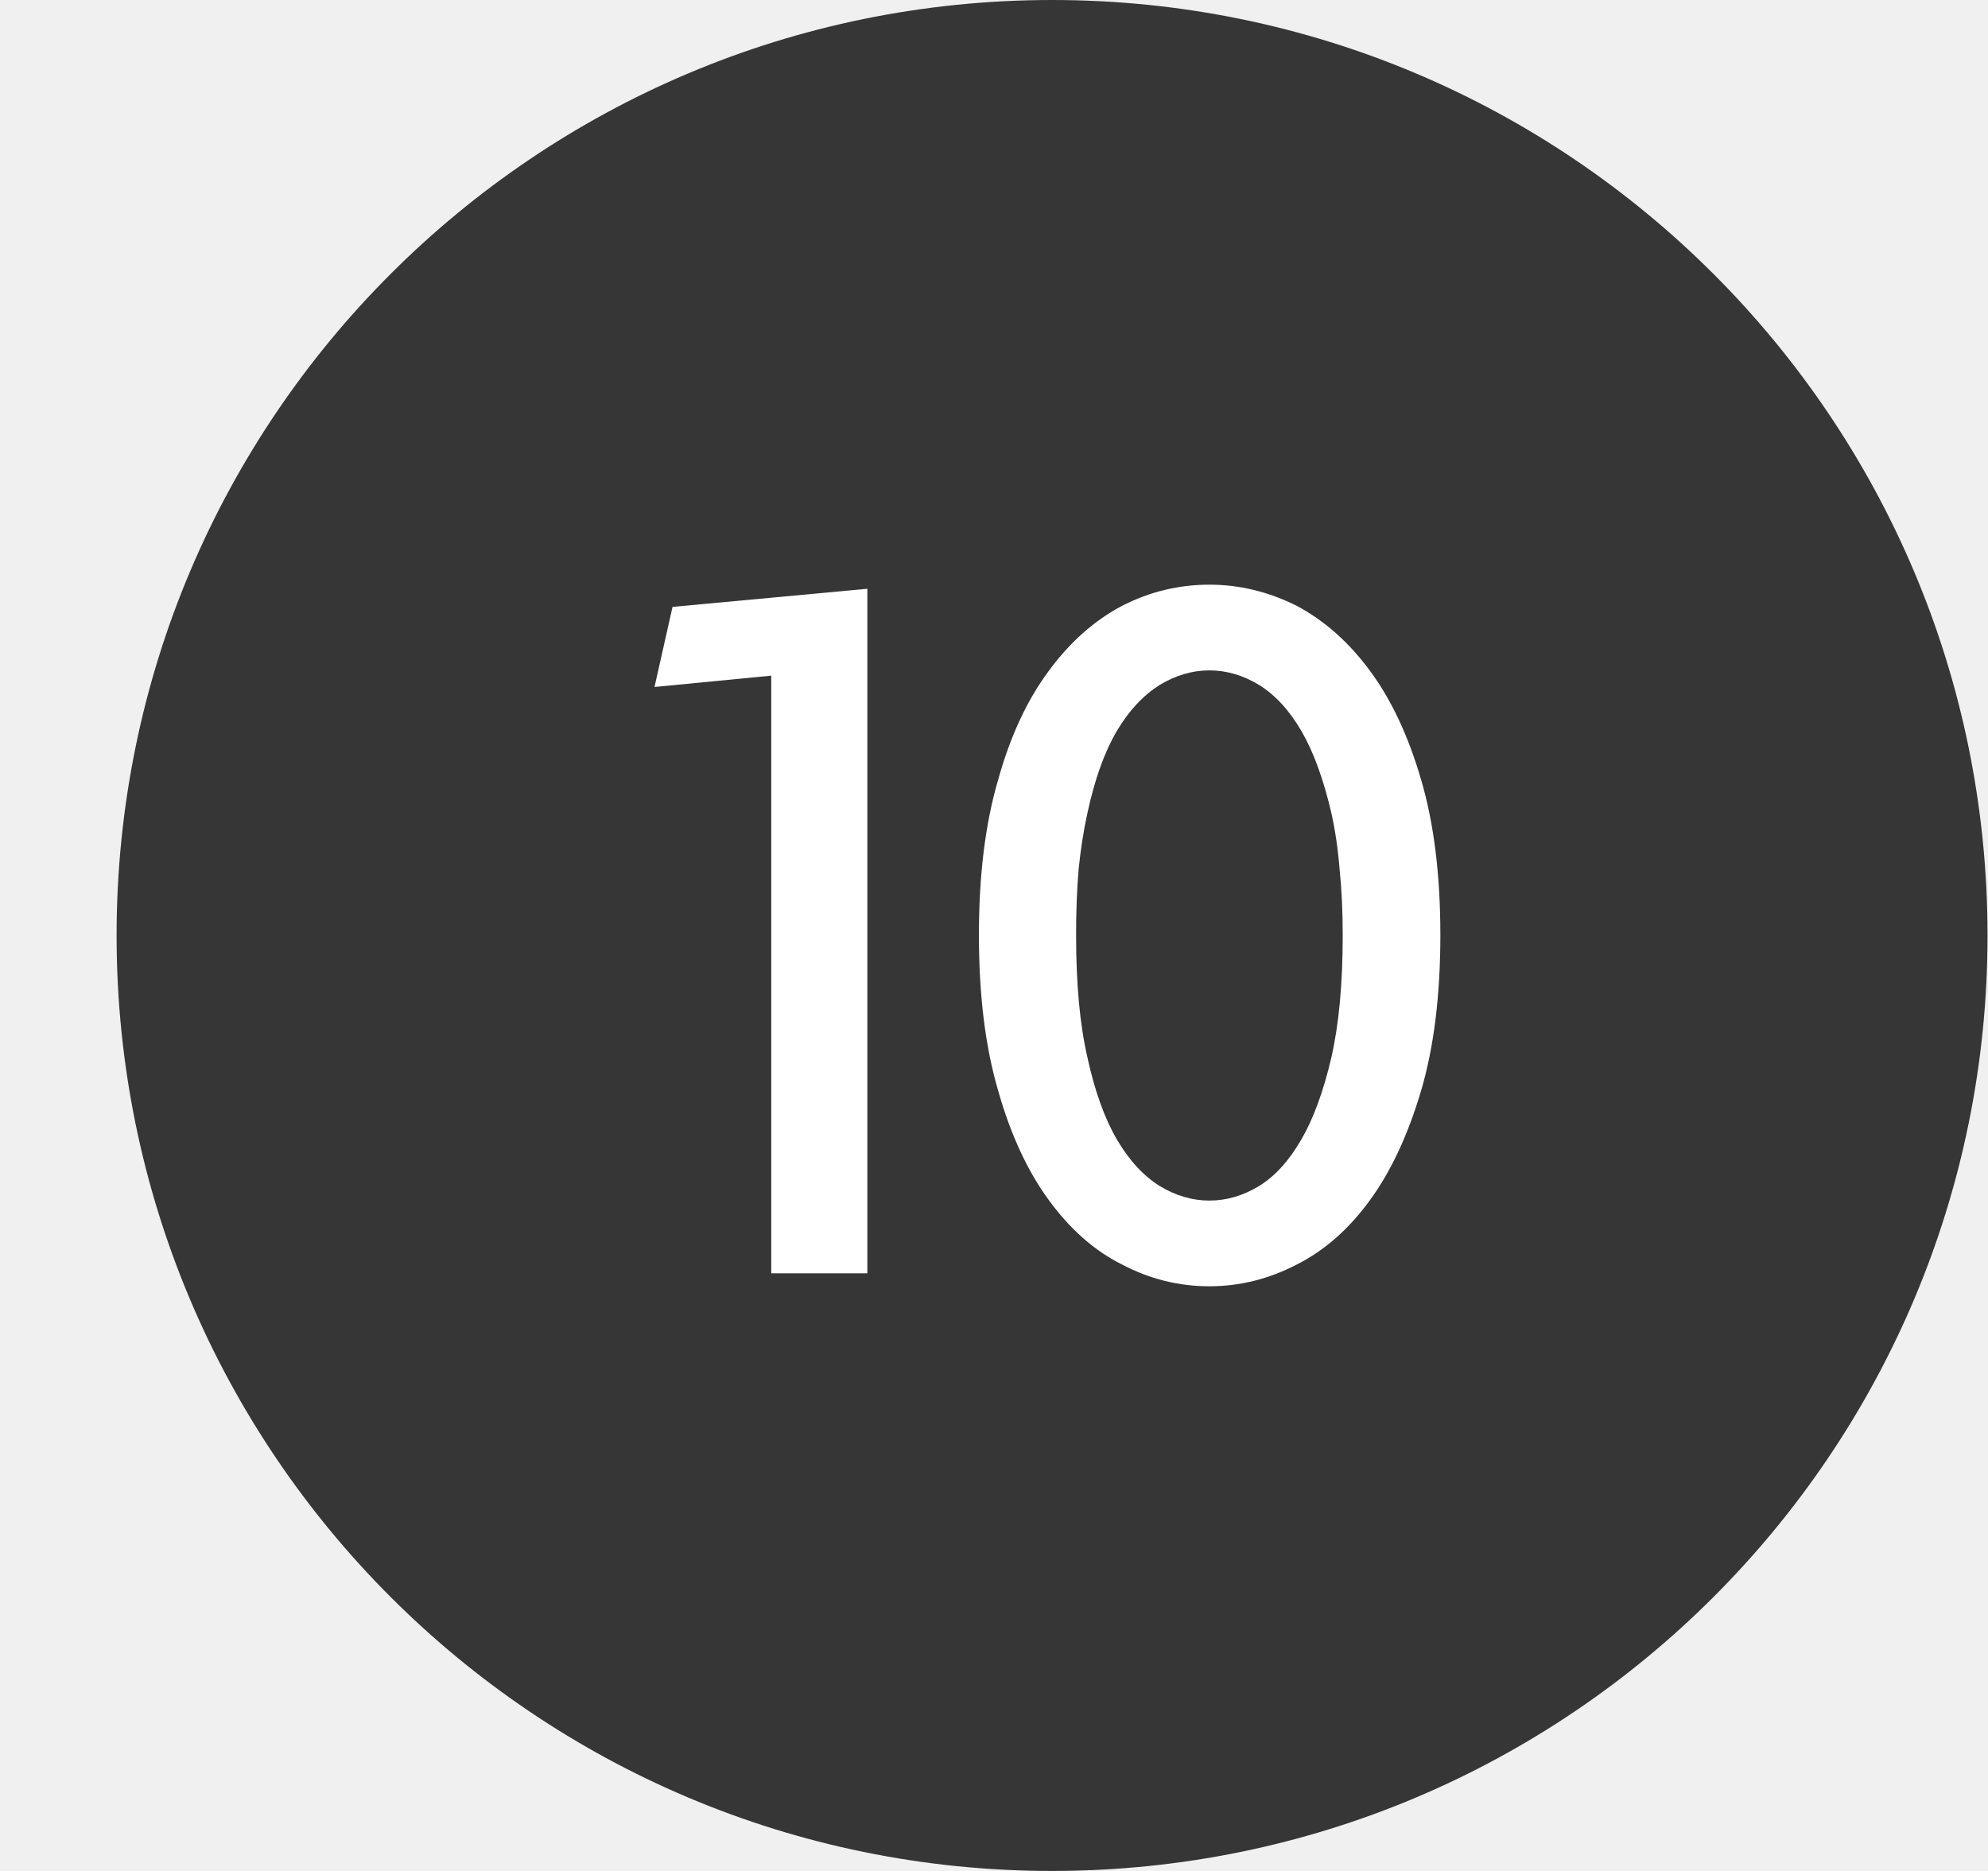
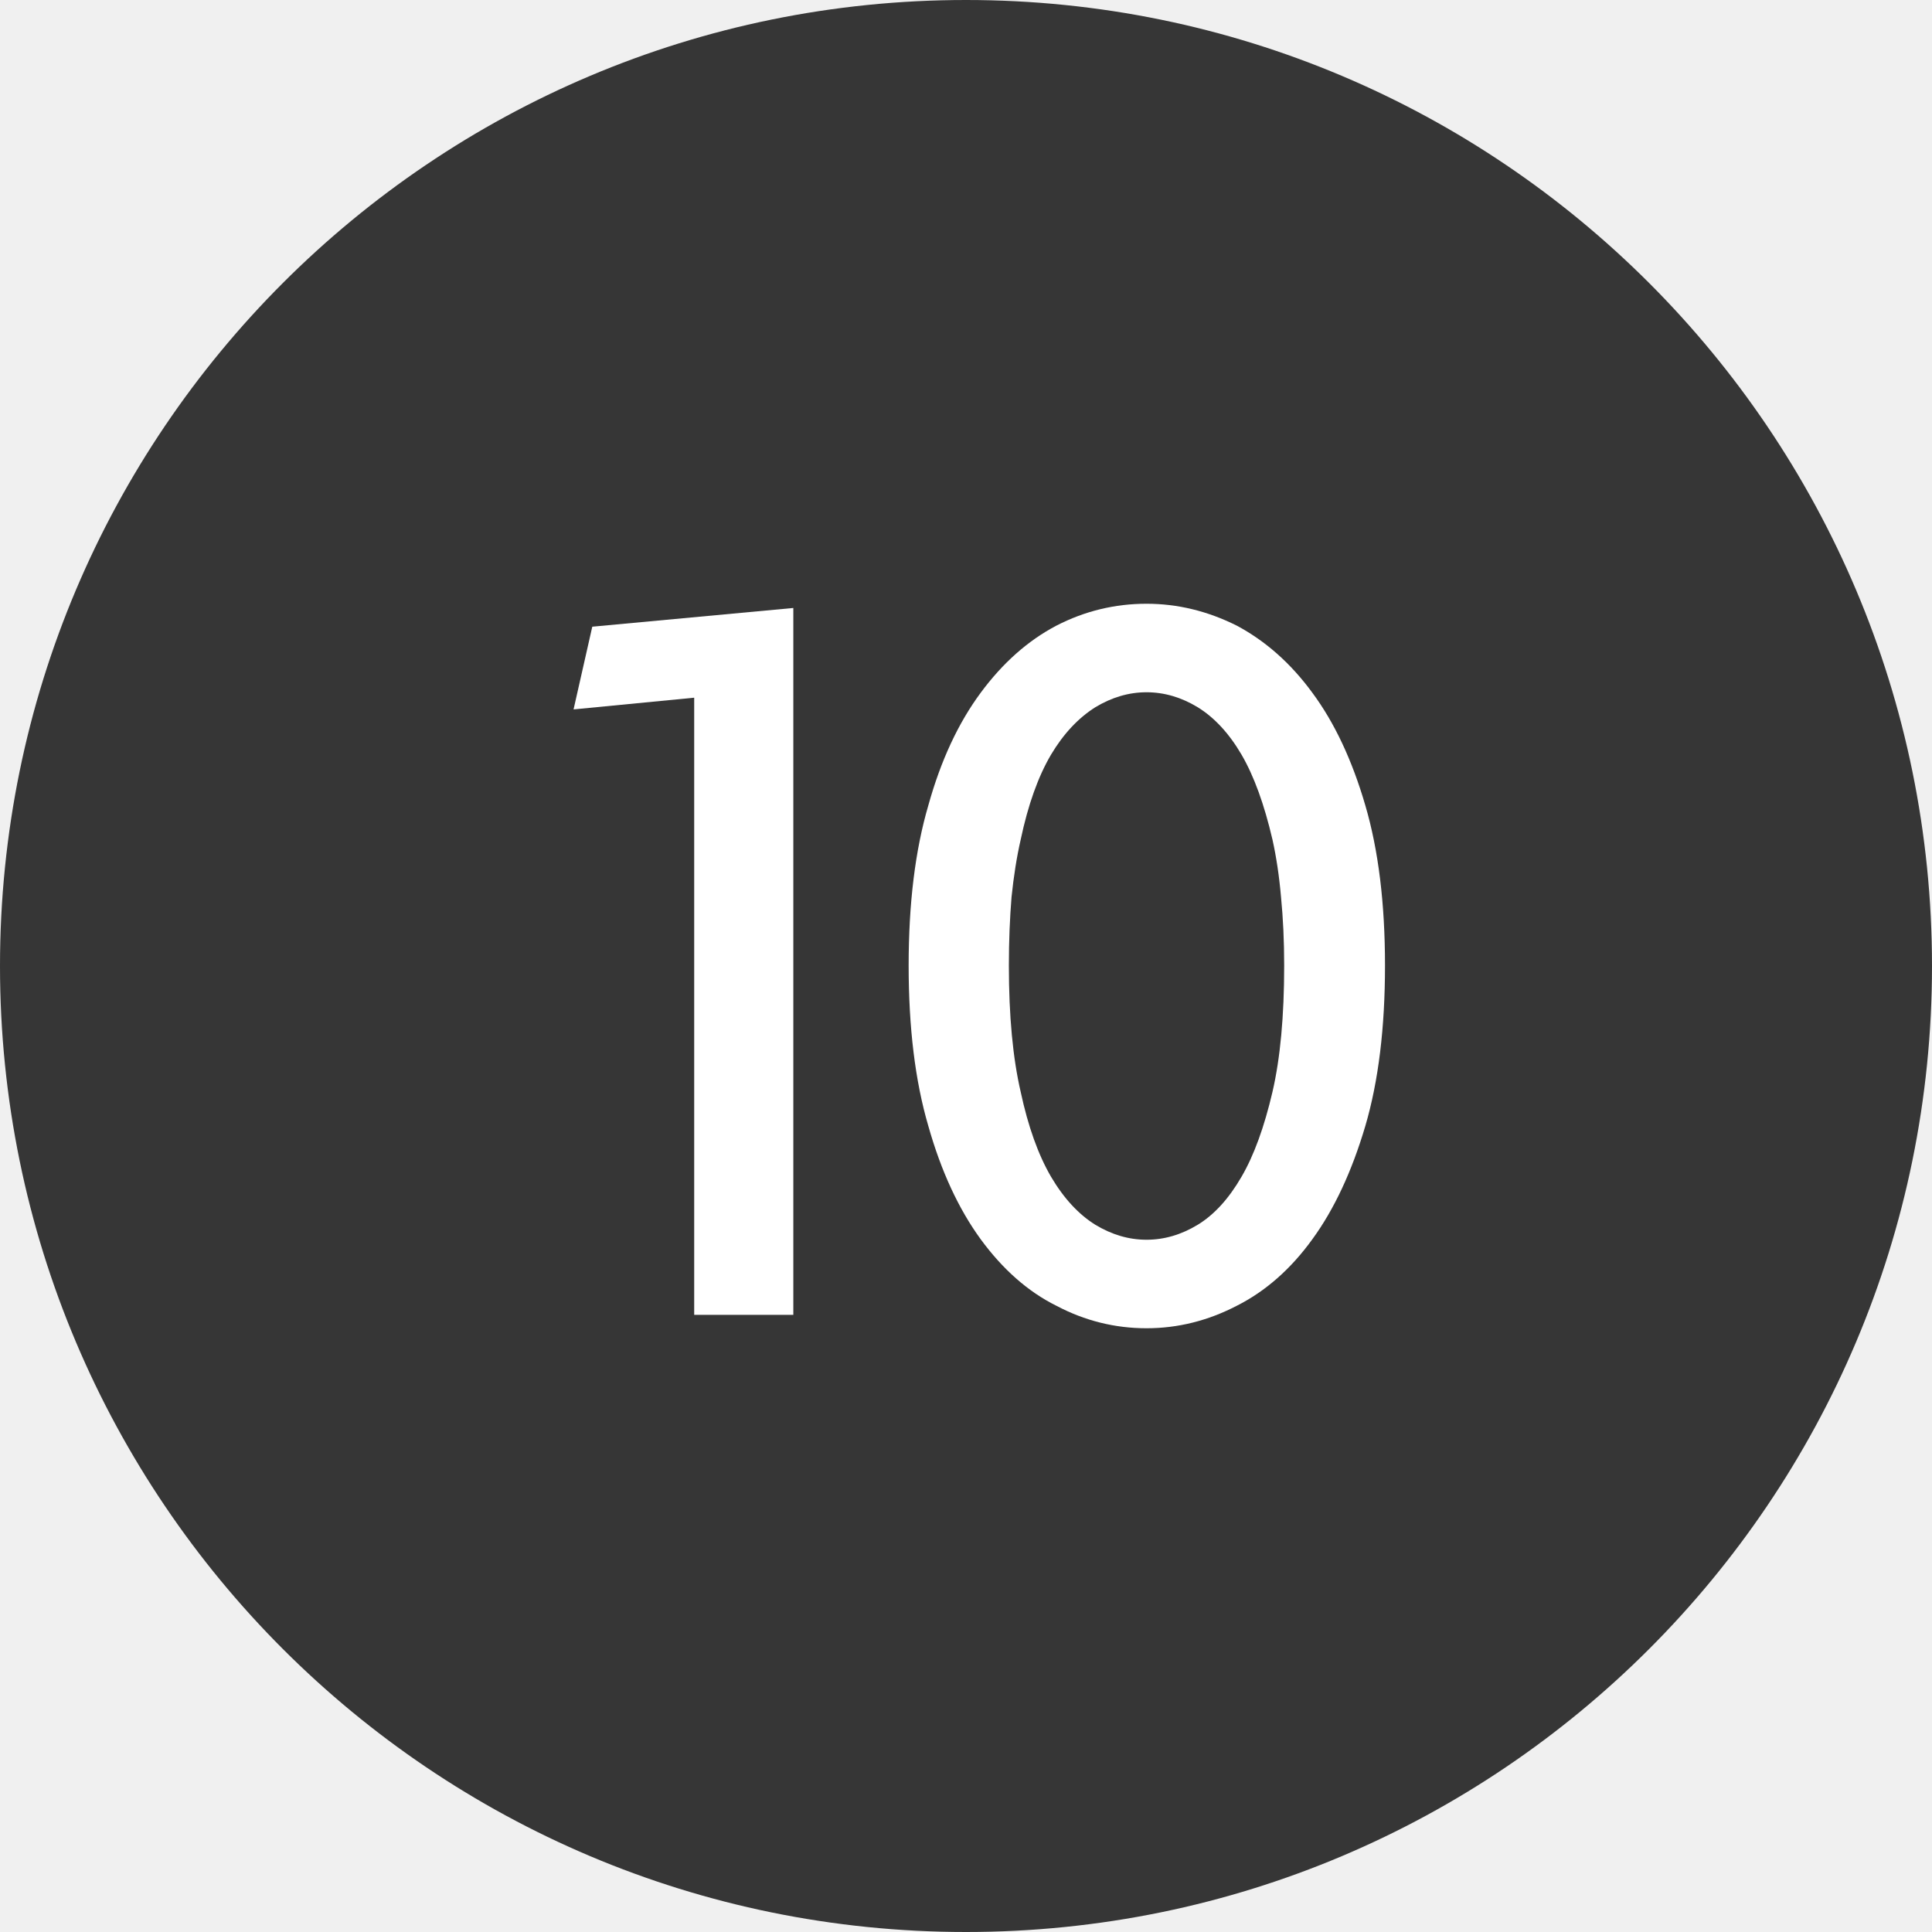
- <svg xmlns="http://www.w3.org/2000/svg" width="17" height="16" viewBox="0 0 17 16" fill="none">
-   <path d="M0.997 8C0.997 3.582 4.578 0 8.997 0C13.415 0 16.996 3.582 16.996 8C16.996 12.418 13.415 16 8.997 16C4.578 16 0.997 12.418 0.997 8Z" fill="#363636" />
-   <path d="M6.595 10.889V5.778L5.597 5.875L5.751 5.19L7.417 5.035V10.889H6.595Z" fill="white" />
-   <path d="M12.317 7.996C12.317 8.511 12.262 8.954 12.153 9.325C12.041 9.703 11.896 10.015 11.716 10.262C11.536 10.51 11.327 10.694 11.089 10.814C10.85 10.938 10.601 11 10.342 11C10.08 11 9.831 10.938 9.595 10.814C9.36 10.697 9.15 10.512 8.968 10.262C8.785 10.012 8.641 9.7 8.535 9.325C8.426 8.954 8.371 8.511 8.371 7.996C8.371 7.483 8.426 7.041 8.535 6.67C8.638 6.299 8.782 5.988 8.968 5.738C9.15 5.49 9.36 5.305 9.595 5.181C9.831 5.06 10.08 5 10.342 5C10.598 5 10.847 5.06 11.089 5.181C11.327 5.308 11.536 5.493 11.716 5.738C11.899 5.985 12.044 6.296 12.153 6.67C12.262 7.041 12.317 7.483 12.317 7.996ZM11.482 7.996C11.482 7.792 11.473 7.604 11.455 7.43C11.441 7.256 11.417 7.097 11.385 6.953C11.317 6.661 11.231 6.427 11.128 6.25C11.025 6.074 10.905 5.943 10.766 5.857C10.631 5.775 10.489 5.733 10.342 5.733C10.195 5.733 10.053 5.775 9.918 5.857C9.776 5.946 9.654 6.077 9.551 6.25C9.445 6.43 9.361 6.664 9.299 6.953C9.267 7.097 9.242 7.256 9.224 7.43C9.209 7.604 9.202 7.792 9.202 7.996C9.202 8.414 9.234 8.763 9.299 9.043C9.361 9.328 9.445 9.563 9.551 9.745C9.657 9.925 9.779 10.057 9.918 10.143C10.053 10.225 10.195 10.267 10.342 10.267C10.489 10.267 10.631 10.225 10.766 10.143C10.902 10.06 11.022 9.928 11.128 9.745C11.231 9.568 11.317 9.334 11.385 9.043C11.449 8.763 11.482 8.414 11.482 7.996Z" fill="white" />
+ <svg xmlns="http://www.w3.org/2000/svg" width="16" height="16" viewBox="0 0 16 16" fill="none">
+   <circle cx="8" cy="8" r="8" fill="#363636" />
+   <path d="M5.749 10.889V5.778L4.75 5.875L4.905 5.19L6.57 5.035V10.889H5.749Z" fill="white" />
+   <path d="M11.47 7.996C11.47 8.511 11.416 8.954 11.307 9.325C11.195 9.703 11.049 10.015 10.869 10.262C10.69 10.51 10.48 10.694 10.242 10.814C10.003 10.938 9.754 11 9.495 11C9.233 11 8.984 10.938 8.749 10.814C8.513 10.697 8.304 10.512 8.121 10.262C7.939 10.012 7.794 9.7 7.688 9.325C7.579 8.954 7.525 8.511 7.525 7.996C7.525 7.483 7.579 7.041 7.688 6.67C7.791 6.299 7.936 5.988 8.121 5.738C8.304 5.49 8.513 5.305 8.749 5.181C8.984 5.06 9.233 5 9.495 5C9.751 5 10 5.06 10.242 5.181C10.48 5.308 10.69 5.493 10.869 5.738C11.052 5.985 11.198 6.296 11.307 6.67C11.416 7.041 11.47 7.483 11.47 7.996ZM10.635 7.996C10.635 7.792 10.626 7.604 10.609 7.43C10.594 7.256 10.57 7.097 10.538 6.953C10.47 6.661 10.385 6.427 10.282 6.25C10.179 6.074 10.058 5.943 9.919 5.857C9.784 5.775 9.642 5.733 9.495 5.733C9.348 5.733 9.207 5.775 9.071 5.857C8.93 5.946 8.807 6.077 8.704 6.25C8.598 6.43 8.514 6.664 8.453 6.953C8.42 7.097 8.395 7.256 8.377 7.43C8.363 7.604 8.355 7.792 8.355 7.996C8.355 8.414 8.388 8.763 8.453 9.043C8.514 9.328 8.598 9.563 8.704 9.745C8.81 9.925 8.933 10.057 9.071 10.143C9.207 10.225 9.348 10.267 9.495 10.267C9.642 10.267 9.784 10.225 9.919 10.143C10.055 10.06 10.176 9.928 10.282 9.745C10.385 9.568 10.47 9.334 10.538 9.043C10.603 8.763 10.635 8.414 10.635 7.996Z" fill="white" />
</svg>
